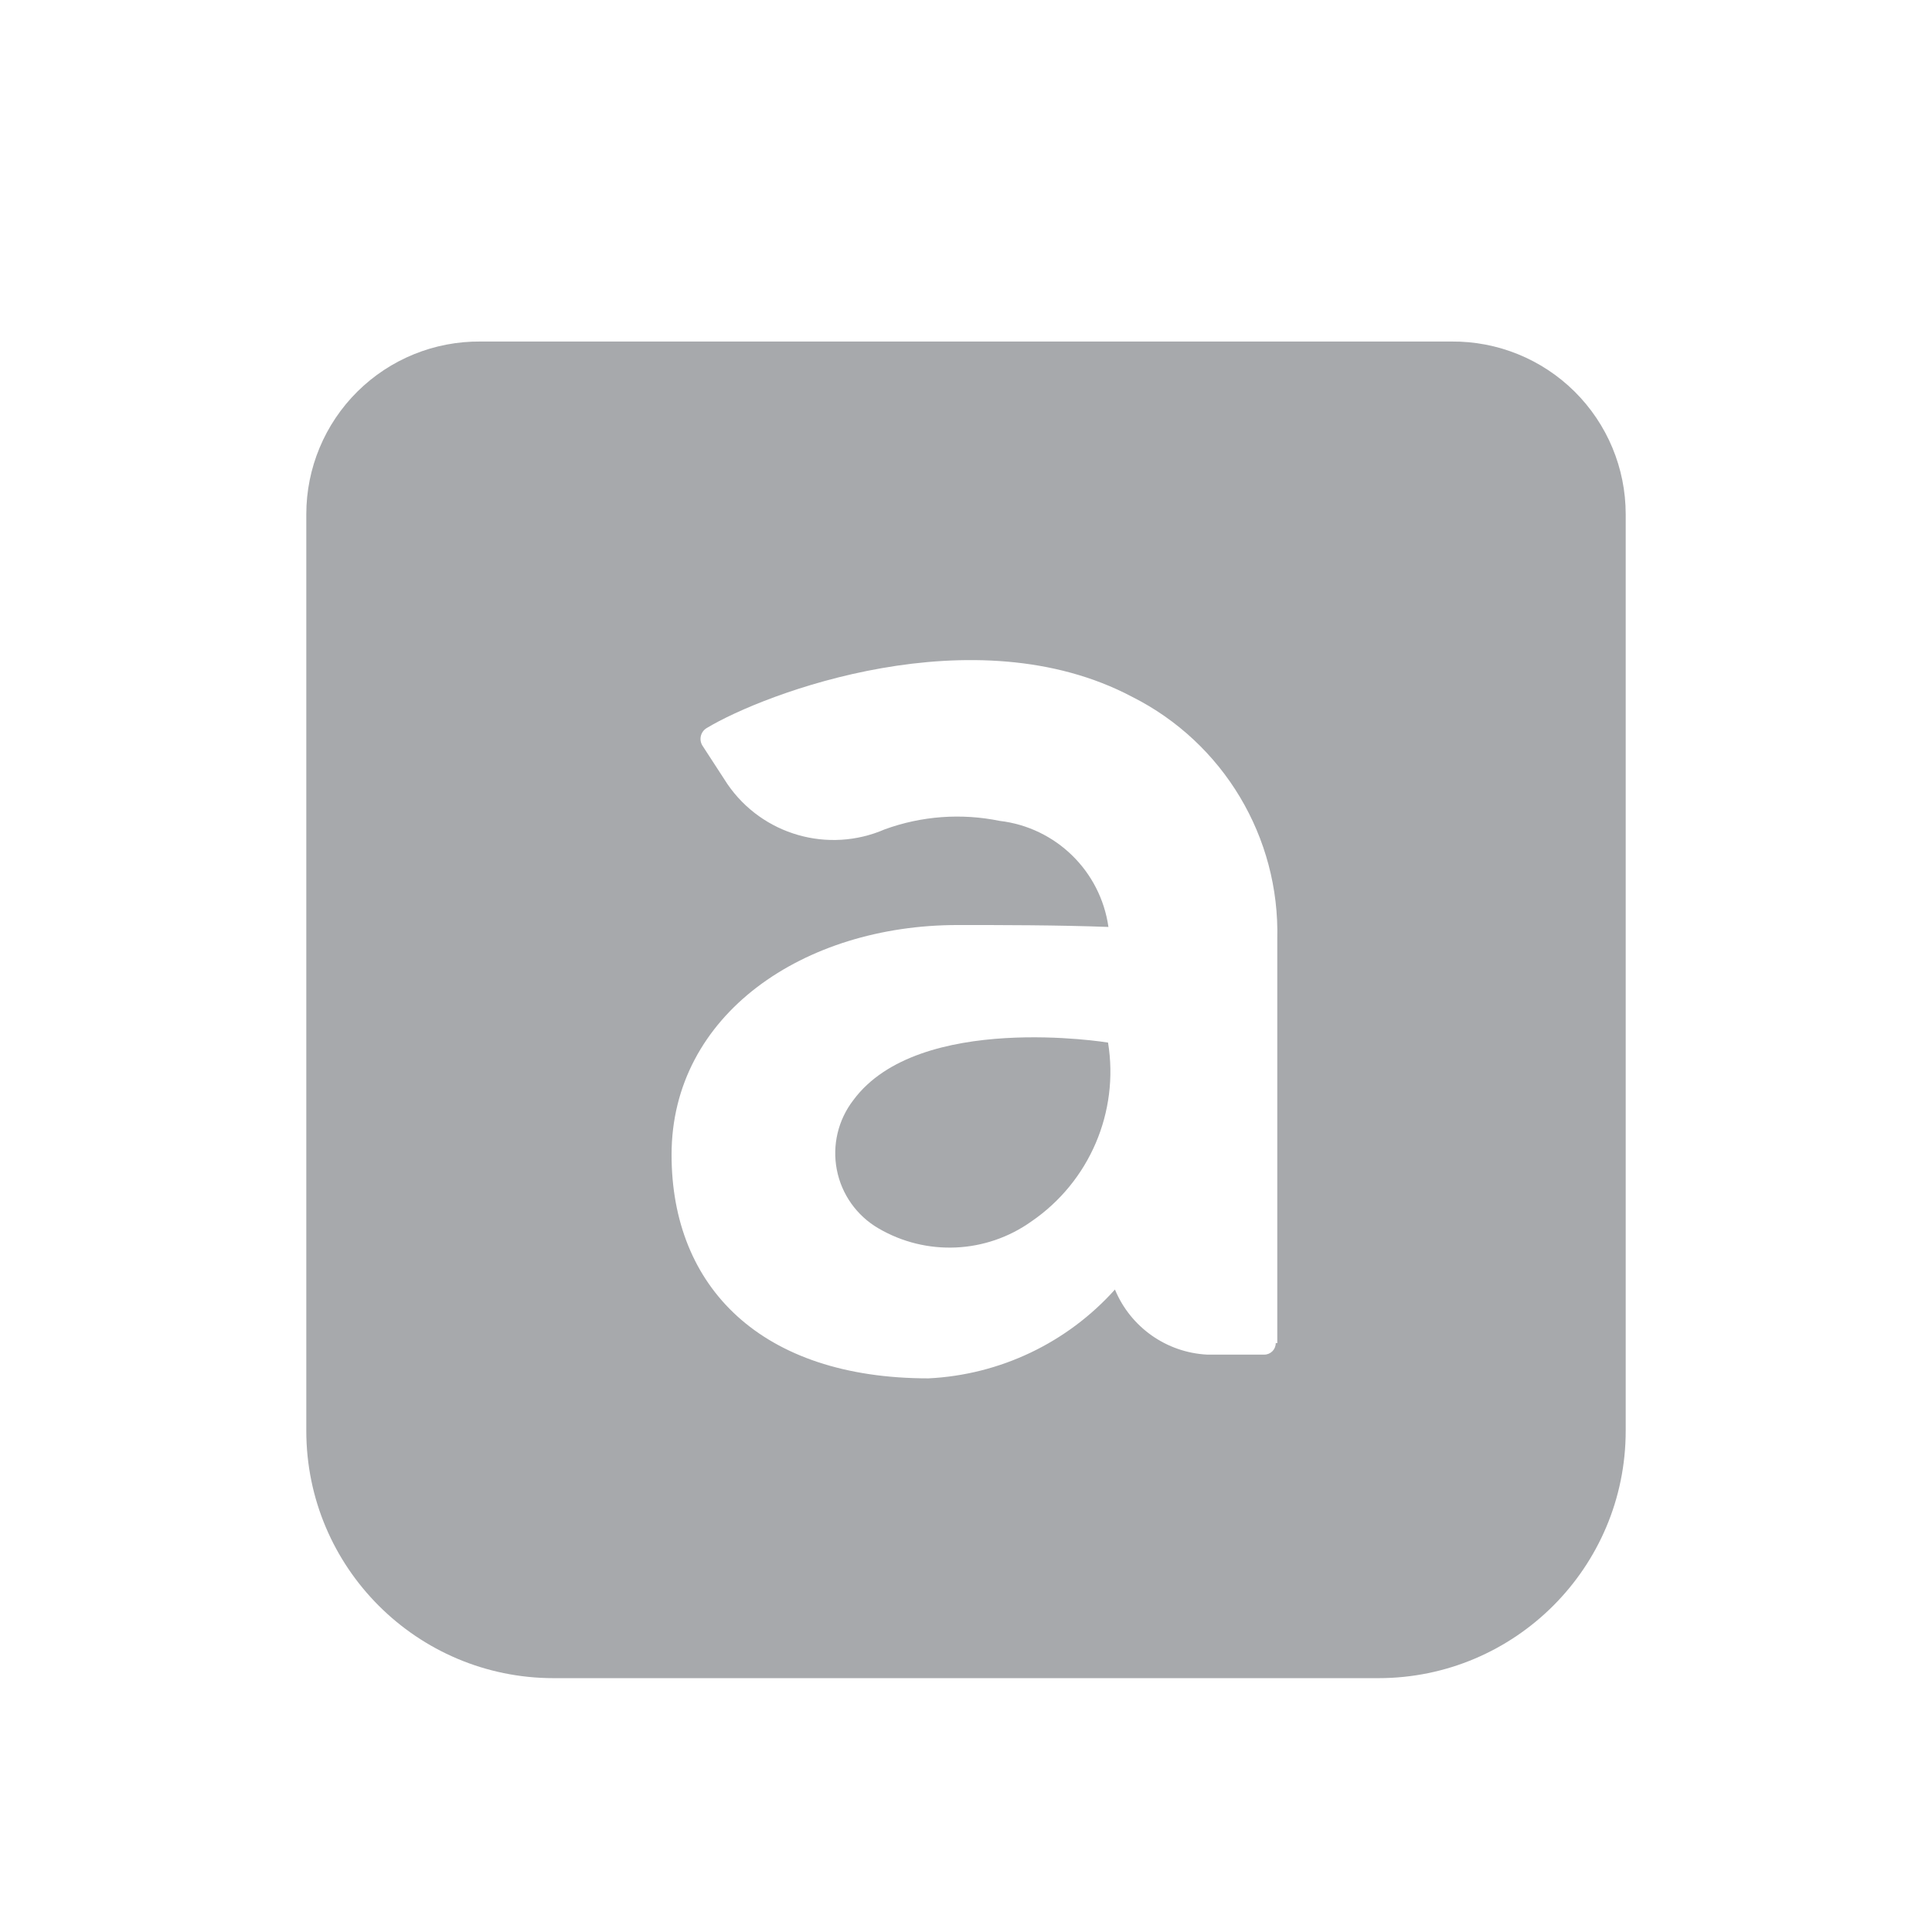
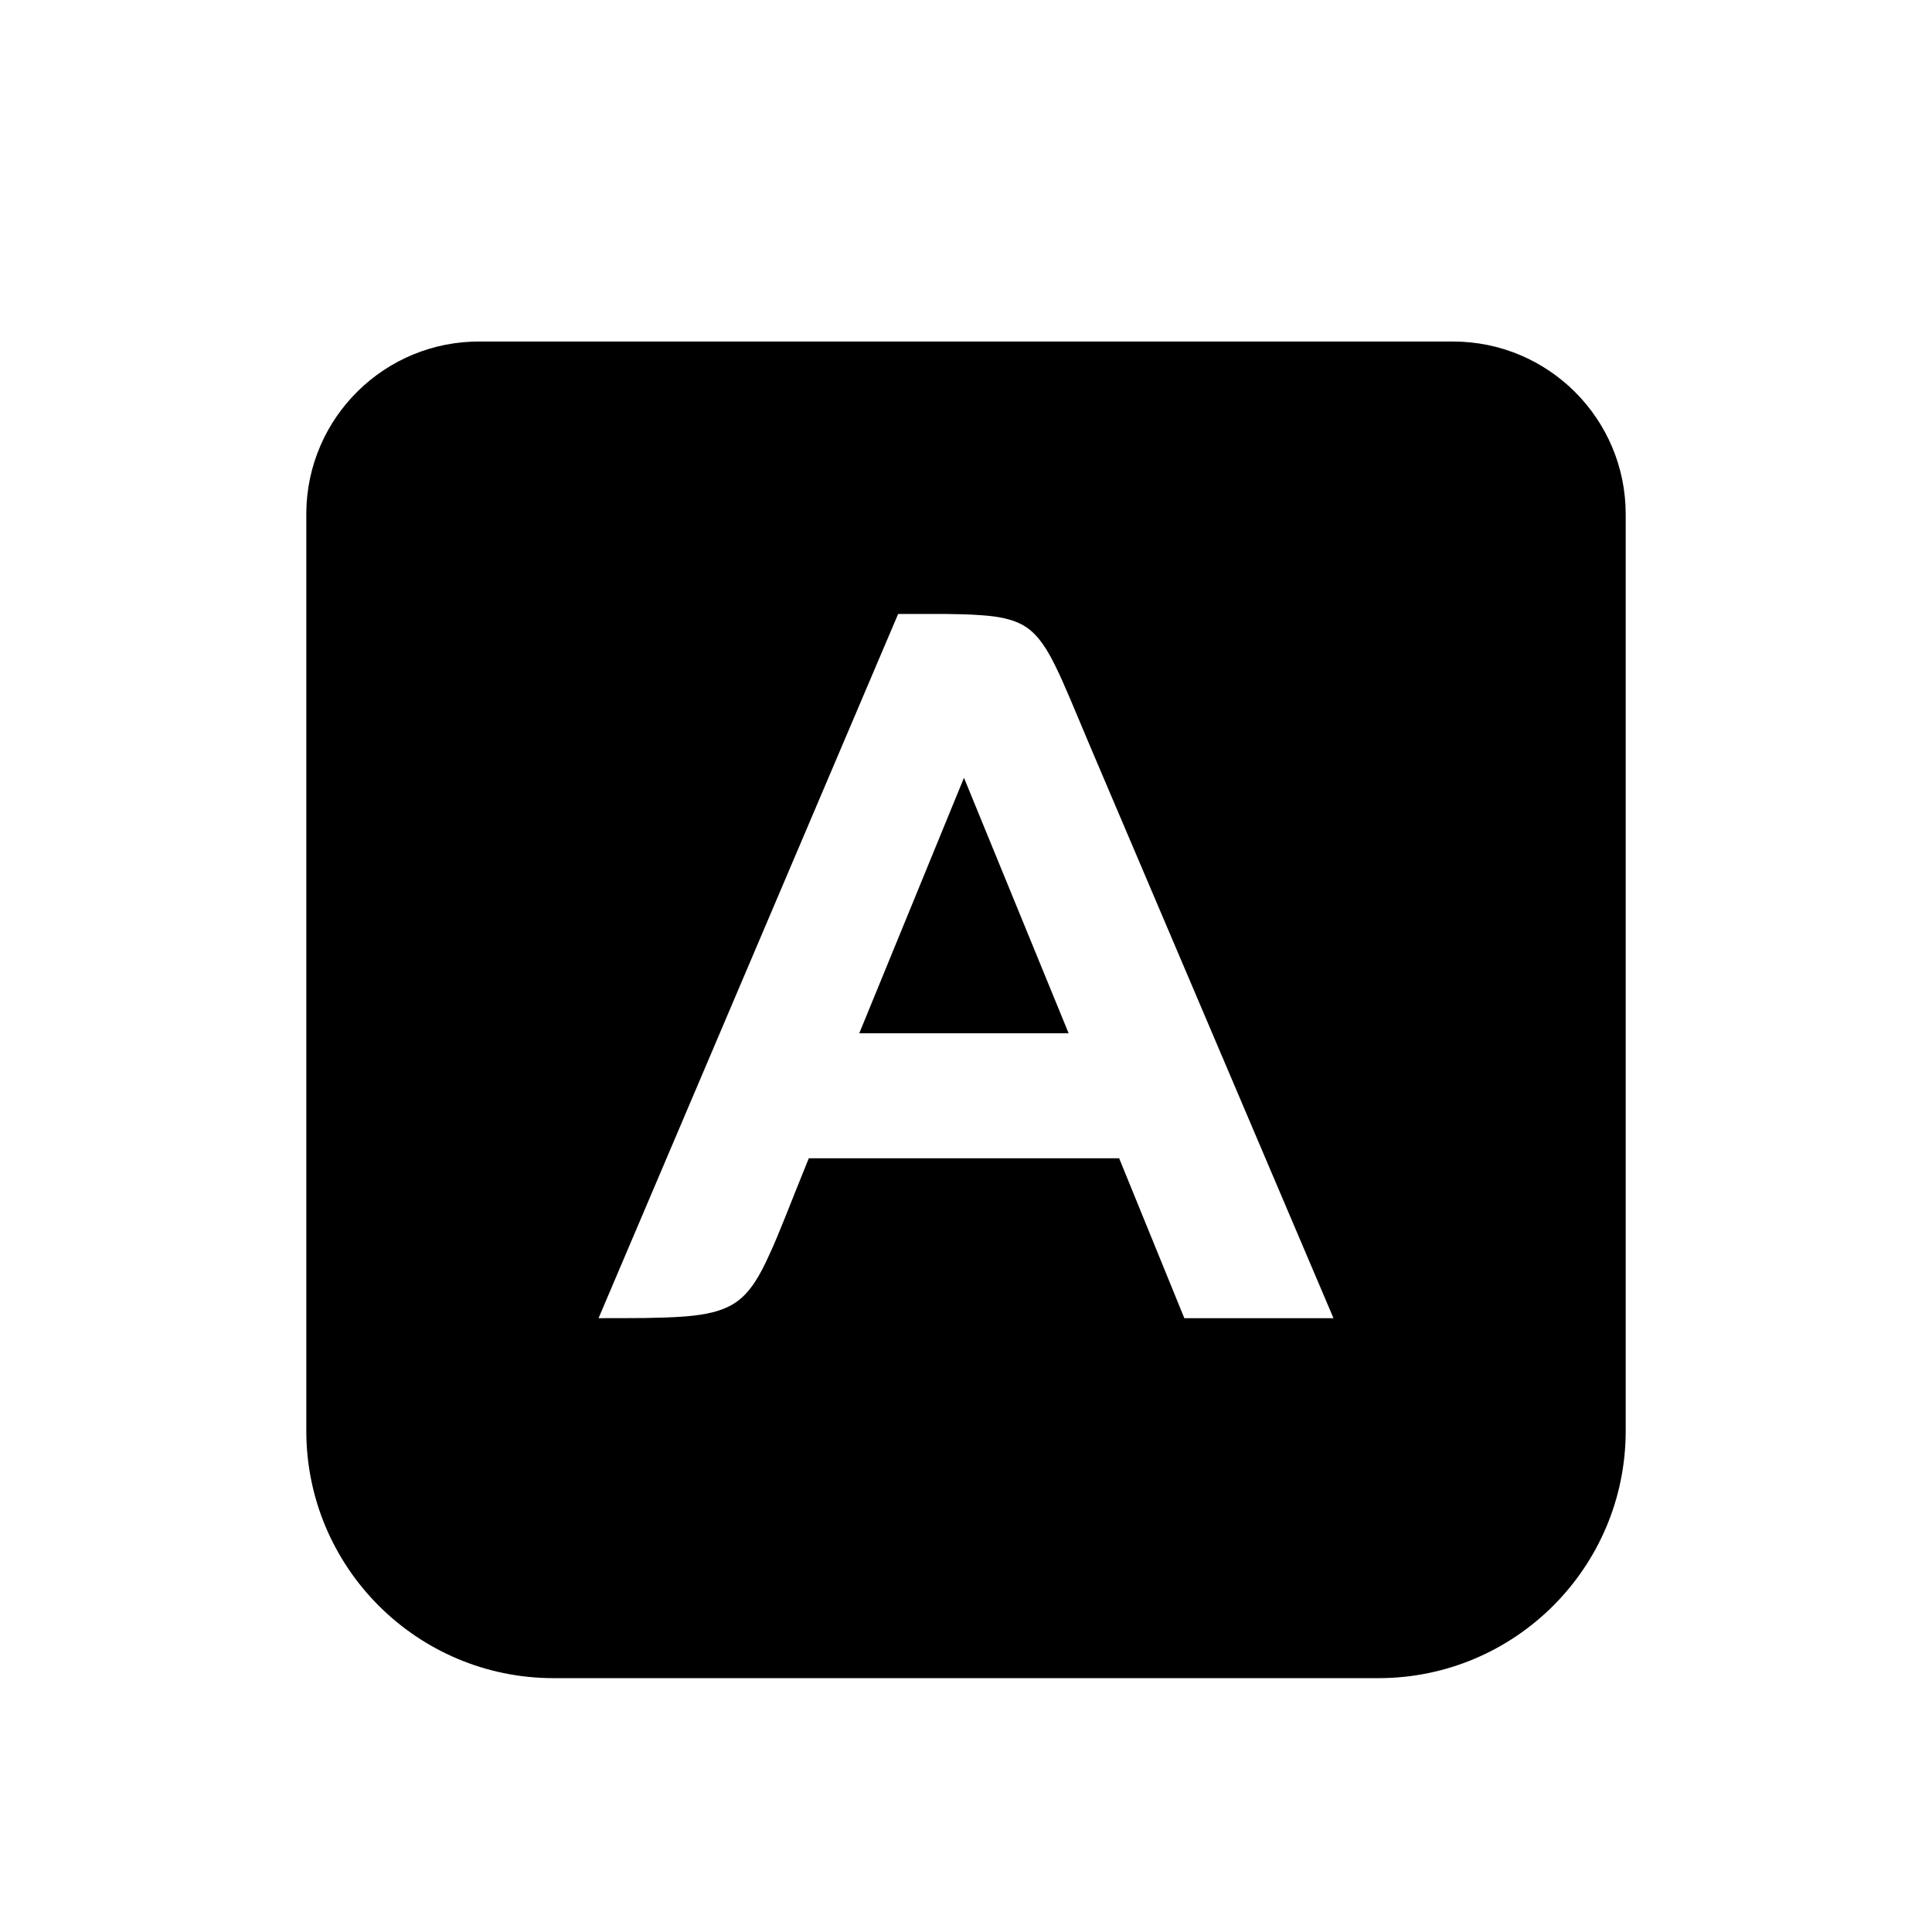
- <svg xmlns="http://www.w3.org/2000/svg" id="Layer_1" data-name="Layer 1" viewBox="0 0 50.46 50.46">
-   <defs>
-     <style>.cls-1{fill:#a7a9ac;}</style>
-   </defs>
-   <path class="cls-1" d="M22.29,28.73a2.27,2.27,0,0,0,.65,3.35,3.68,3.68,0,0,0,4-.18,4.74,4.74,0,0,0,2-4.67S24,26.42,22.29,28.73Z" />
-   <path class="cls-1" d="M37.91,8.92H12.55A4.51,4.51,0,0,0,8,13.43V37.37a6.46,6.46,0,0,0,6.46,6.46H36a6.46,6.46,0,0,0,6.46-6.46V13.43A4.51,4.51,0,0,0,37.91,8.92ZM33.32,35.08a.3.3,0,0,1-.3.3H31.53a2.76,2.76,0,0,1-2.41-1.7A7,7,0,0,1,24.25,36c-4.37,0-6.71-2.38-6.71-5.84,0-3.67,3.46-6,7.47-6,1.16,0,2.59,0,3.94.05a3.25,3.25,0,0,0-2.84-2.77,5.53,5.53,0,0,0-3,.22A3.36,3.36,0,0,1,19,20.48l-.65-1a.33.33,0,0,1,.1-.46c1.5-.91,7-3,11.12-.82a6.89,6.89,0,0,1,3.79,6.33V35.08Z" />
+ <svg xmlns="http://www.w3.org/2000/svg" version="1.1" id="Layer_1" x="0px" y="0px" viewBox="0 0 50.46 50.46" enable-background="new 0 0 50.46 50.46" xml:space="preserve">
+   <g>
+     <polygon points="22.442,26.988 27.911,26.988 25.177,20.314  " />
+     <path d="M37.95,8.92c-0.013,0-0.027,0-0.04,0H12.55C10.059,8.898,8.022,10.899,8,13.39c0,0.013,0,0.027,0,0.04v23.94   c0,3.568,2.892,6.46,6.46,6.46H36c3.568,0,6.46-2.892,6.46-6.46V13.43C42.46,10.939,40.441,8.92,37.95,8.92z M30.932,34.427   l-1.702-4.175h-8.105l-0.046,0.112c-0.193,0.472-0.38,0.95-0.571,1.425c-0.142,0.352-0.284,0.707-0.446,1.049   c-0.192,0.418-0.438,0.89-0.822,1.162c-0.371,0.264-0.862,0.34-1.308,0.38c-0.36,0.03-0.726,0.037-1.087,0.044   c-0.406,0.004-0.808,0.004-1.212,0.004l7.825-18.393c0.403,0,0.805-0.001,1.206,0c0.323,0.005,0.652,0.008,0.974,0.034   c0.395,0.027,0.835,0.089,1.171,0.315c0.342,0.232,0.565,0.63,0.744,0.988c0.148,0.296,0.278,0.602,0.407,0.903   c0.176,0.414,0.347,0.826,0.521,1.238l6.347,14.915H30.932z" />
+   </g>
</svg>
